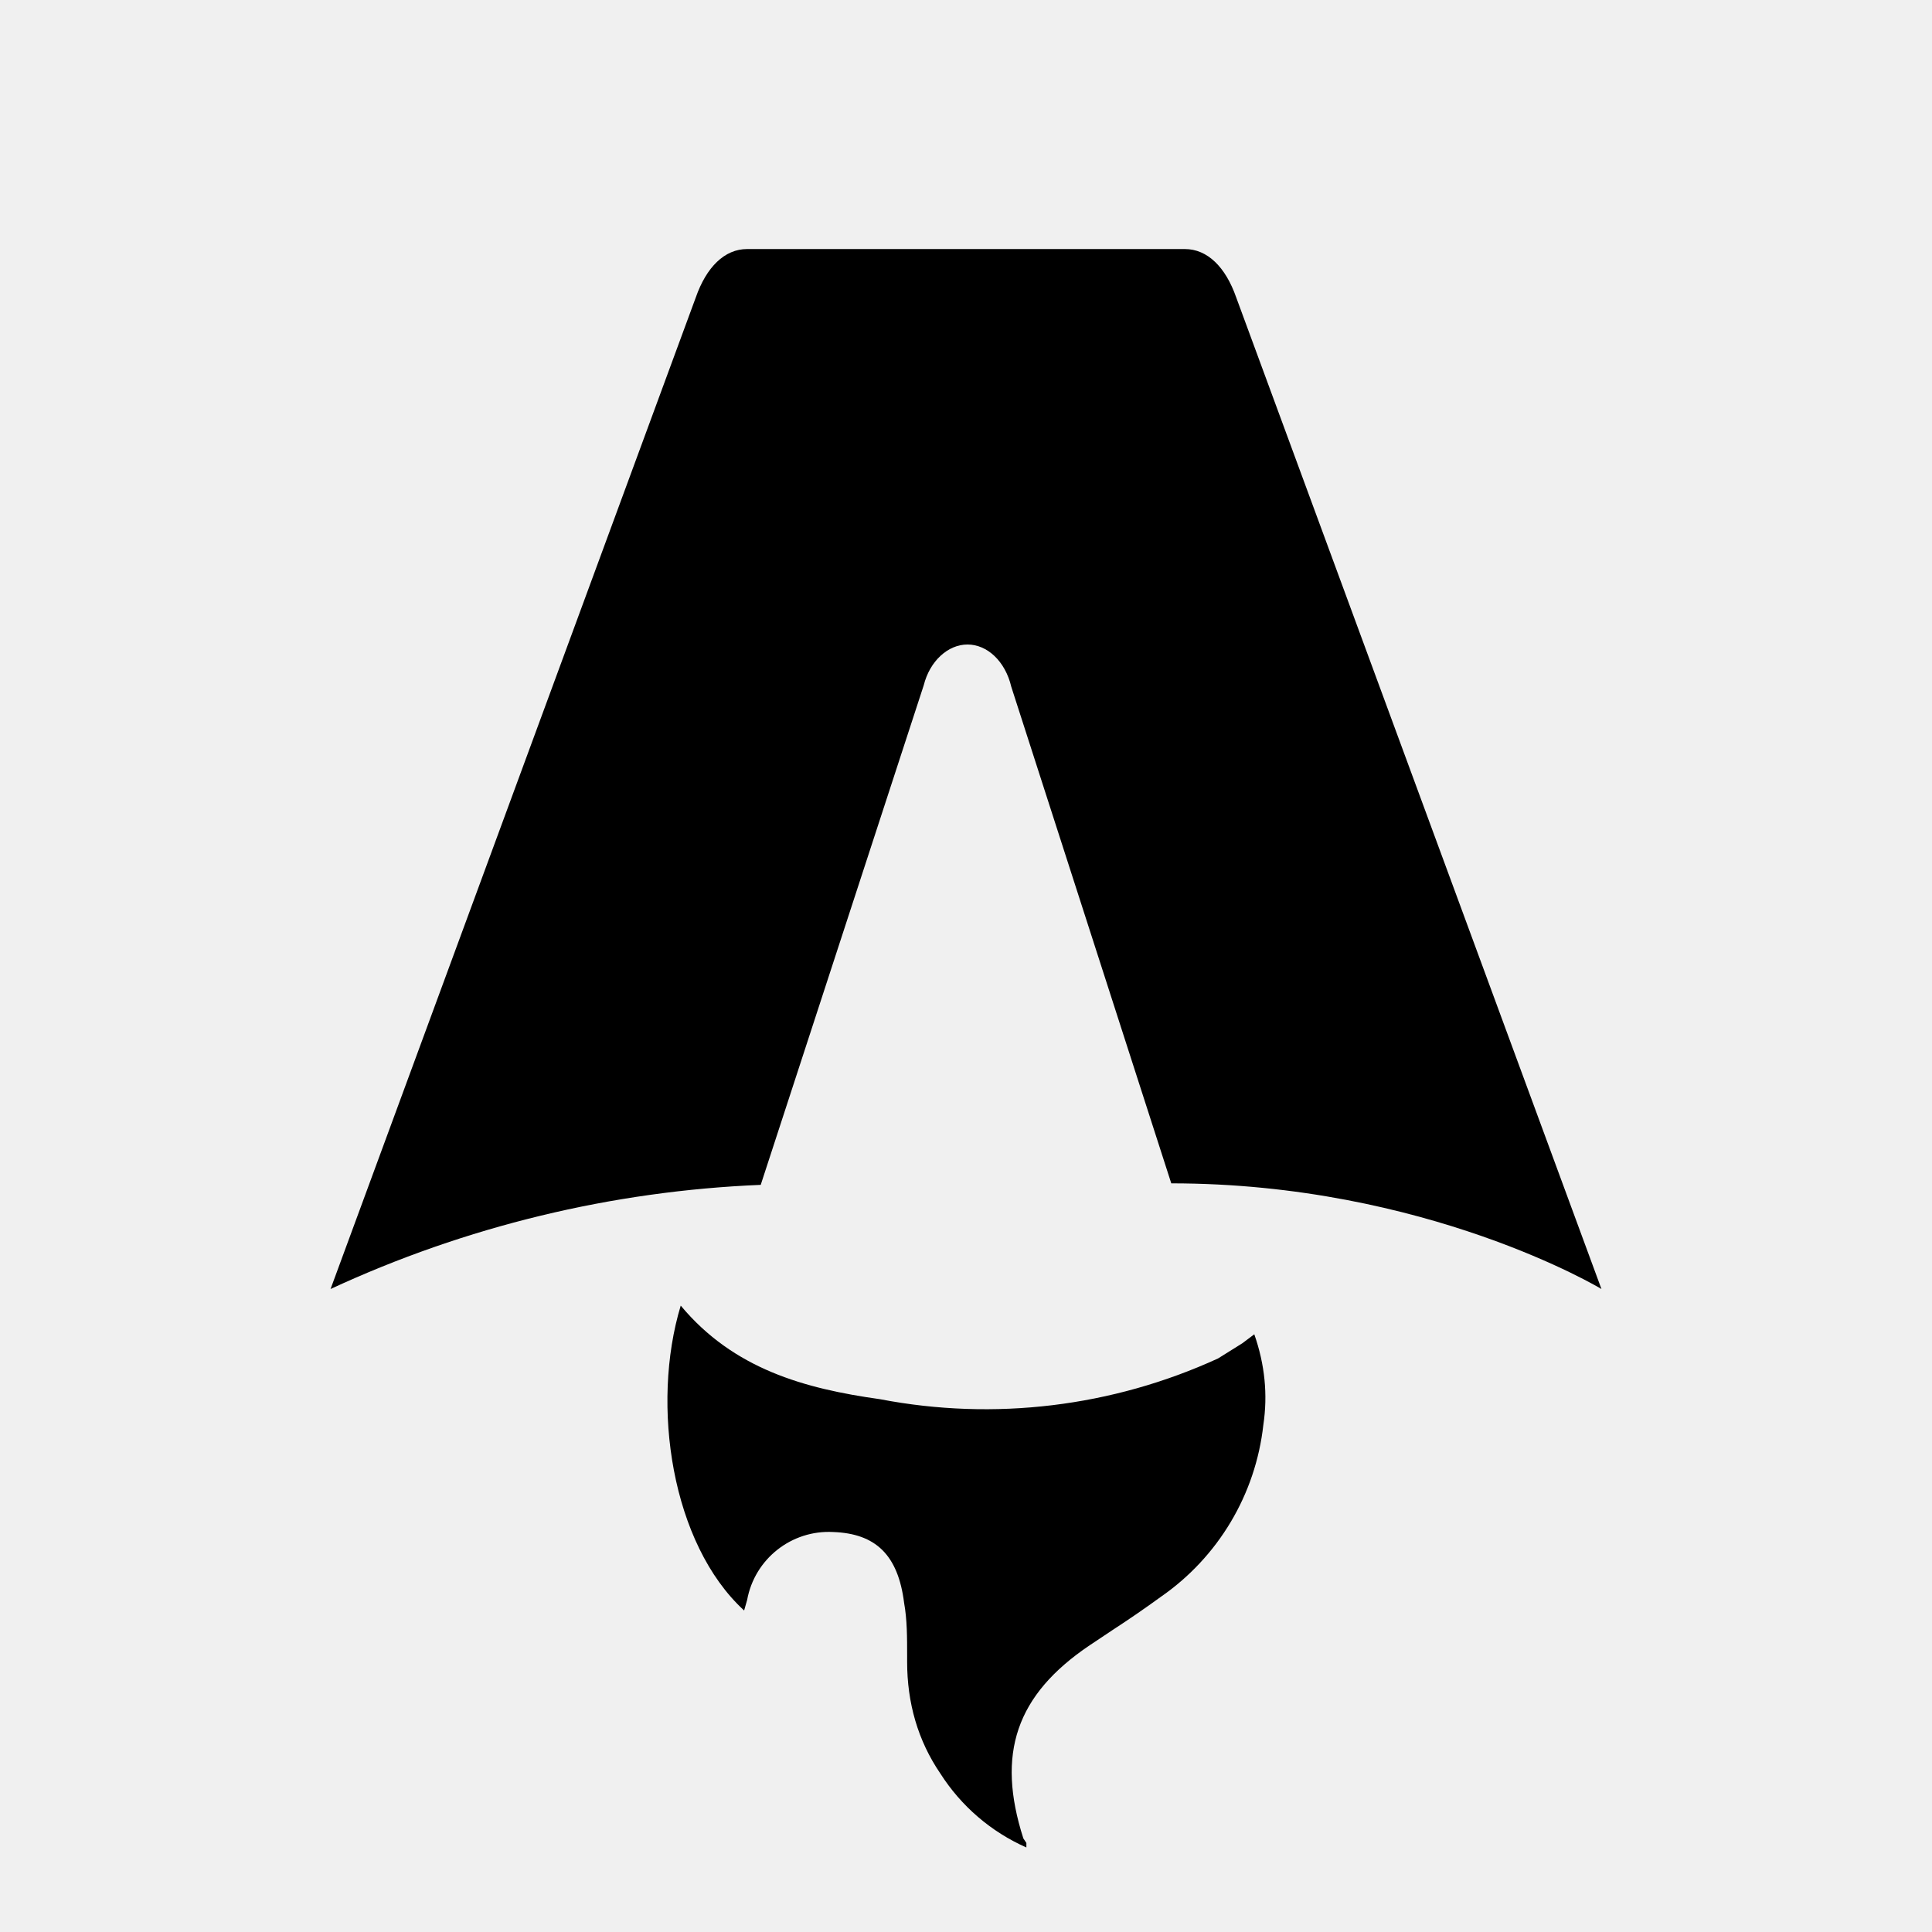
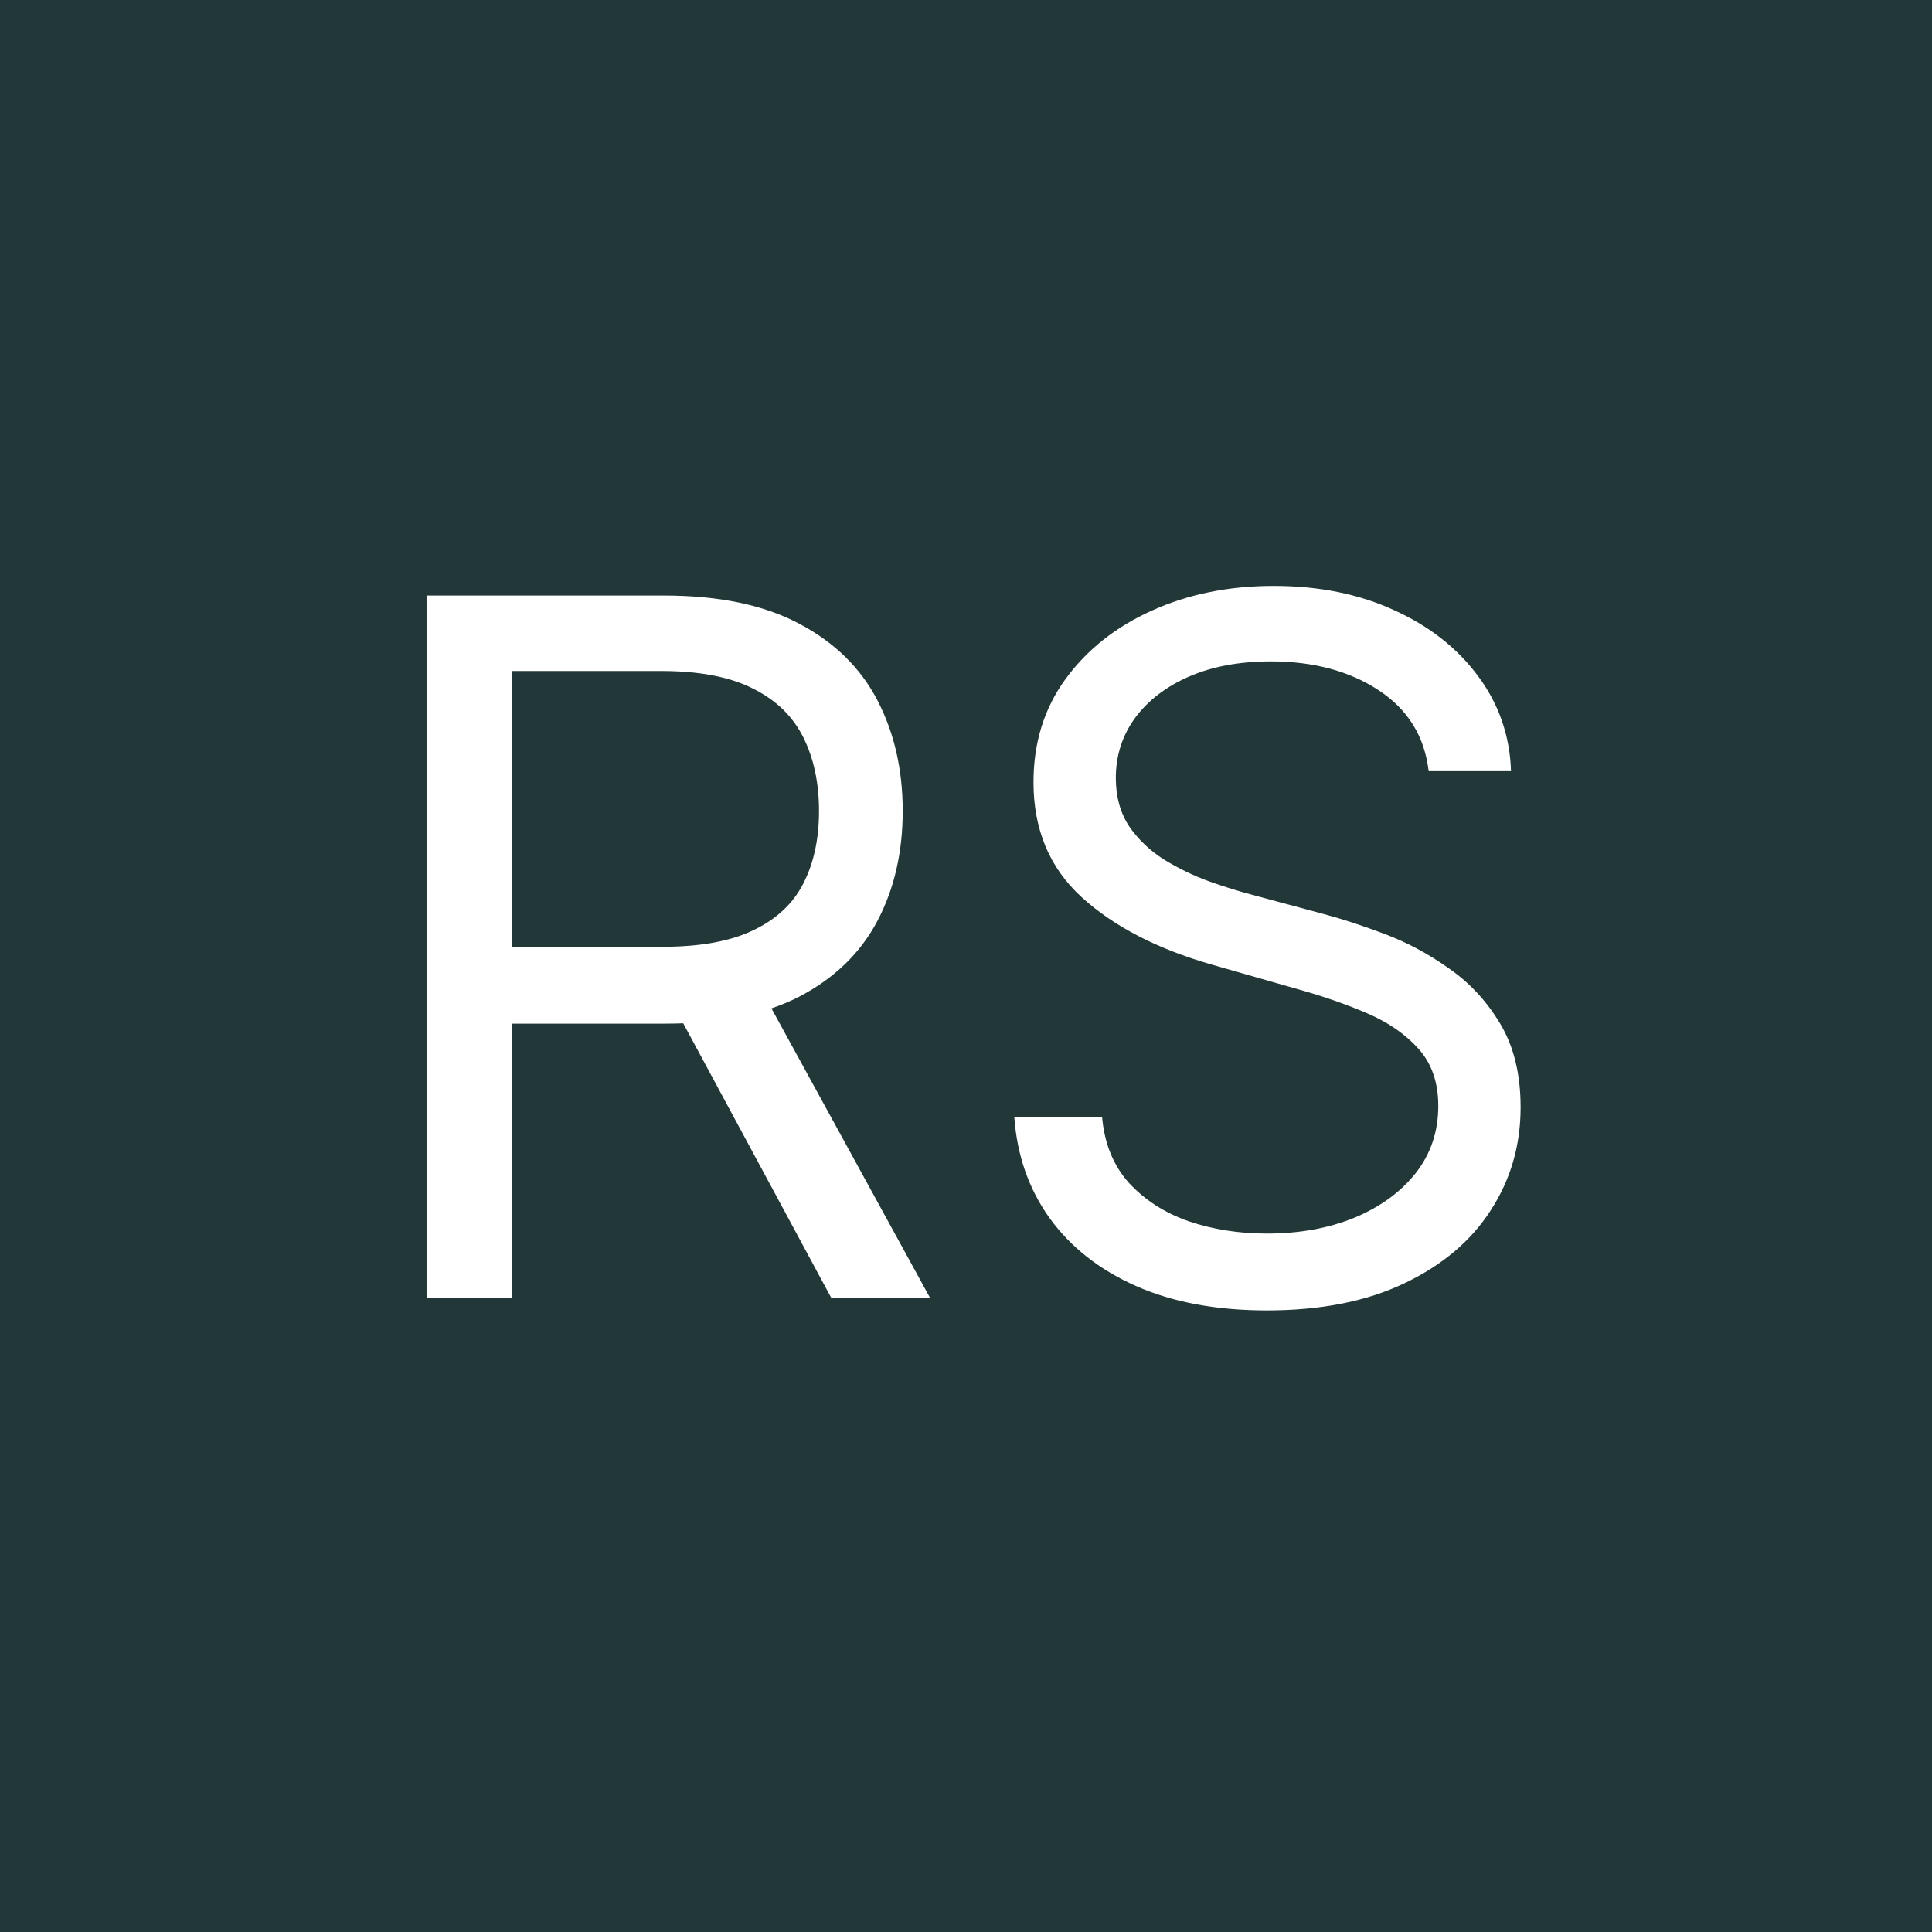
- <svg xmlns="http://www.w3.org/2000/svg" fill="none" viewBox="0 0 128 128">
-   <path d="M50.4 78.5a75.1 75.1 0 0 0-28.5 6.9l24.2-65.7c.7-2 1.9-3.2 3.4-3.2h29c1.5 0 2.7 1.2 3.4 3.2l24.2 65.7s-11.6-7-28.5-7L67 45.5c-.4-1.7-1.6-2.8-2.9-2.8-1.3 0-2.5 1.1-2.9 2.7L50.4 78.5Zm-1.1 28.2Zm-4.2-20.2c-2 6.6-.6 15.8 4.2 20.2a17.5 17.5 0 0 1 .2-.7 5.5 5.5 0 0 1 5.7-4.5c2.8.1 4.3 1.5 4.7 4.7.2 1.1.2 2.3.2 3.5v.4c0 2.7.7 5.2 2.2 7.4a13 13 0 0 0 5.7 4.9v-.3l-.2-.3c-1.8-5.6-.5-9.5 4.4-12.8l1.5-1a73 73 0 0 0 3.2-2.2 16 16 0 0 0 6.8-11.4c.3-2 .1-4-.6-6l-.8.6-1.6 1a37 37 0 0 1-22.4 2.7c-5-.7-9.7-2-13.2-6.2Z" />
-   <style>
-         path { fill: #000; }
-         @media (prefers-color-scheme: dark) {
-             path { fill: #FFF; }
-         }
-     </style>
+ <svg xmlns="http://www.w3.org/2000/svg" width="128" height="128" viewBox="0 0 128 128" fill="none">
+   <g clip-path="url(#clip0_764_5763)">
+     <rect width="128" height="128" fill="#223737" />
+     <path d="M28.261 86V39.455H43.989C47.625 39.455 50.61 40.076 52.943 41.318C55.276 42.545 57.004 44.235 58.125 46.386C59.246 48.538 59.807 50.985 59.807 53.727C59.807 56.47 59.246 58.901 58.125 61.023C57.004 63.144 55.284 64.811 52.966 66.023C50.648 67.22 47.686 67.818 44.08 67.818H31.352V62.727H43.898C46.383 62.727 48.383 62.364 49.898 61.636C51.428 60.909 52.534 59.879 53.216 58.545C53.913 57.197 54.261 55.591 54.261 53.727C54.261 51.864 53.913 50.235 53.216 48.841C52.519 47.447 51.405 46.371 49.875 45.614C48.345 44.841 46.322 44.455 43.807 44.455H33.898V86H28.261ZM50.17 65.091L61.625 86H55.08L43.807 65.091H50.17ZM94.653 51.091C94.381 48.788 93.275 47 91.335 45.727C89.396 44.455 87.017 43.818 84.199 43.818C82.138 43.818 80.335 44.151 78.79 44.818C77.26 45.485 76.062 46.401 75.199 47.568C74.35 48.735 73.926 50.061 73.926 51.545C73.926 52.788 74.222 53.856 74.812 54.75C75.419 55.629 76.191 56.364 77.131 56.955C78.07 57.53 79.055 58.008 80.085 58.386C81.115 58.75 82.062 59.045 82.926 59.273L87.653 60.545C88.865 60.864 90.214 61.303 91.699 61.864C93.199 62.424 94.631 63.189 95.994 64.159C97.373 65.114 98.51 66.341 99.403 67.841C100.297 69.341 100.744 71.182 100.744 73.364C100.744 75.879 100.085 78.151 98.767 80.182C97.464 82.212 95.555 83.826 93.04 85.023C90.54 86.22 87.502 86.818 83.926 86.818C80.593 86.818 77.706 86.28 75.267 85.204C72.843 84.129 70.934 82.629 69.54 80.704C68.161 78.78 67.381 76.546 67.199 74H73.017C73.169 75.758 73.76 77.212 74.79 78.364C75.835 79.5 77.153 80.349 78.744 80.909C80.35 81.454 82.078 81.727 83.926 81.727C86.078 81.727 88.01 81.379 89.722 80.682C91.434 79.97 92.79 78.985 93.79 77.727C94.79 76.454 95.29 74.97 95.29 73.273C95.29 71.727 94.858 70.47 93.994 69.5C93.131 68.53 91.994 67.742 90.585 67.136C89.176 66.53 87.653 66 86.017 65.546L80.29 63.909C76.653 62.864 73.775 61.371 71.653 59.432C69.532 57.492 68.472 54.955 68.472 51.818C68.472 49.212 69.176 46.939 70.585 45C72.01 43.045 73.919 41.53 76.312 40.455C78.722 39.364 81.411 38.818 84.381 38.818C87.381 38.818 90.047 39.356 92.381 40.432C94.714 41.492 96.562 42.947 97.926 44.795C99.305 46.644 100.032 48.742 100.108 51.091H94.653Z" fill="white" />
+   </g>
+   <defs>
+     <clipPath id="clip0_764_5763">
+       <rect width="128" height="128" fill="white" />
+     </clipPath>
+   </defs>
</svg>
